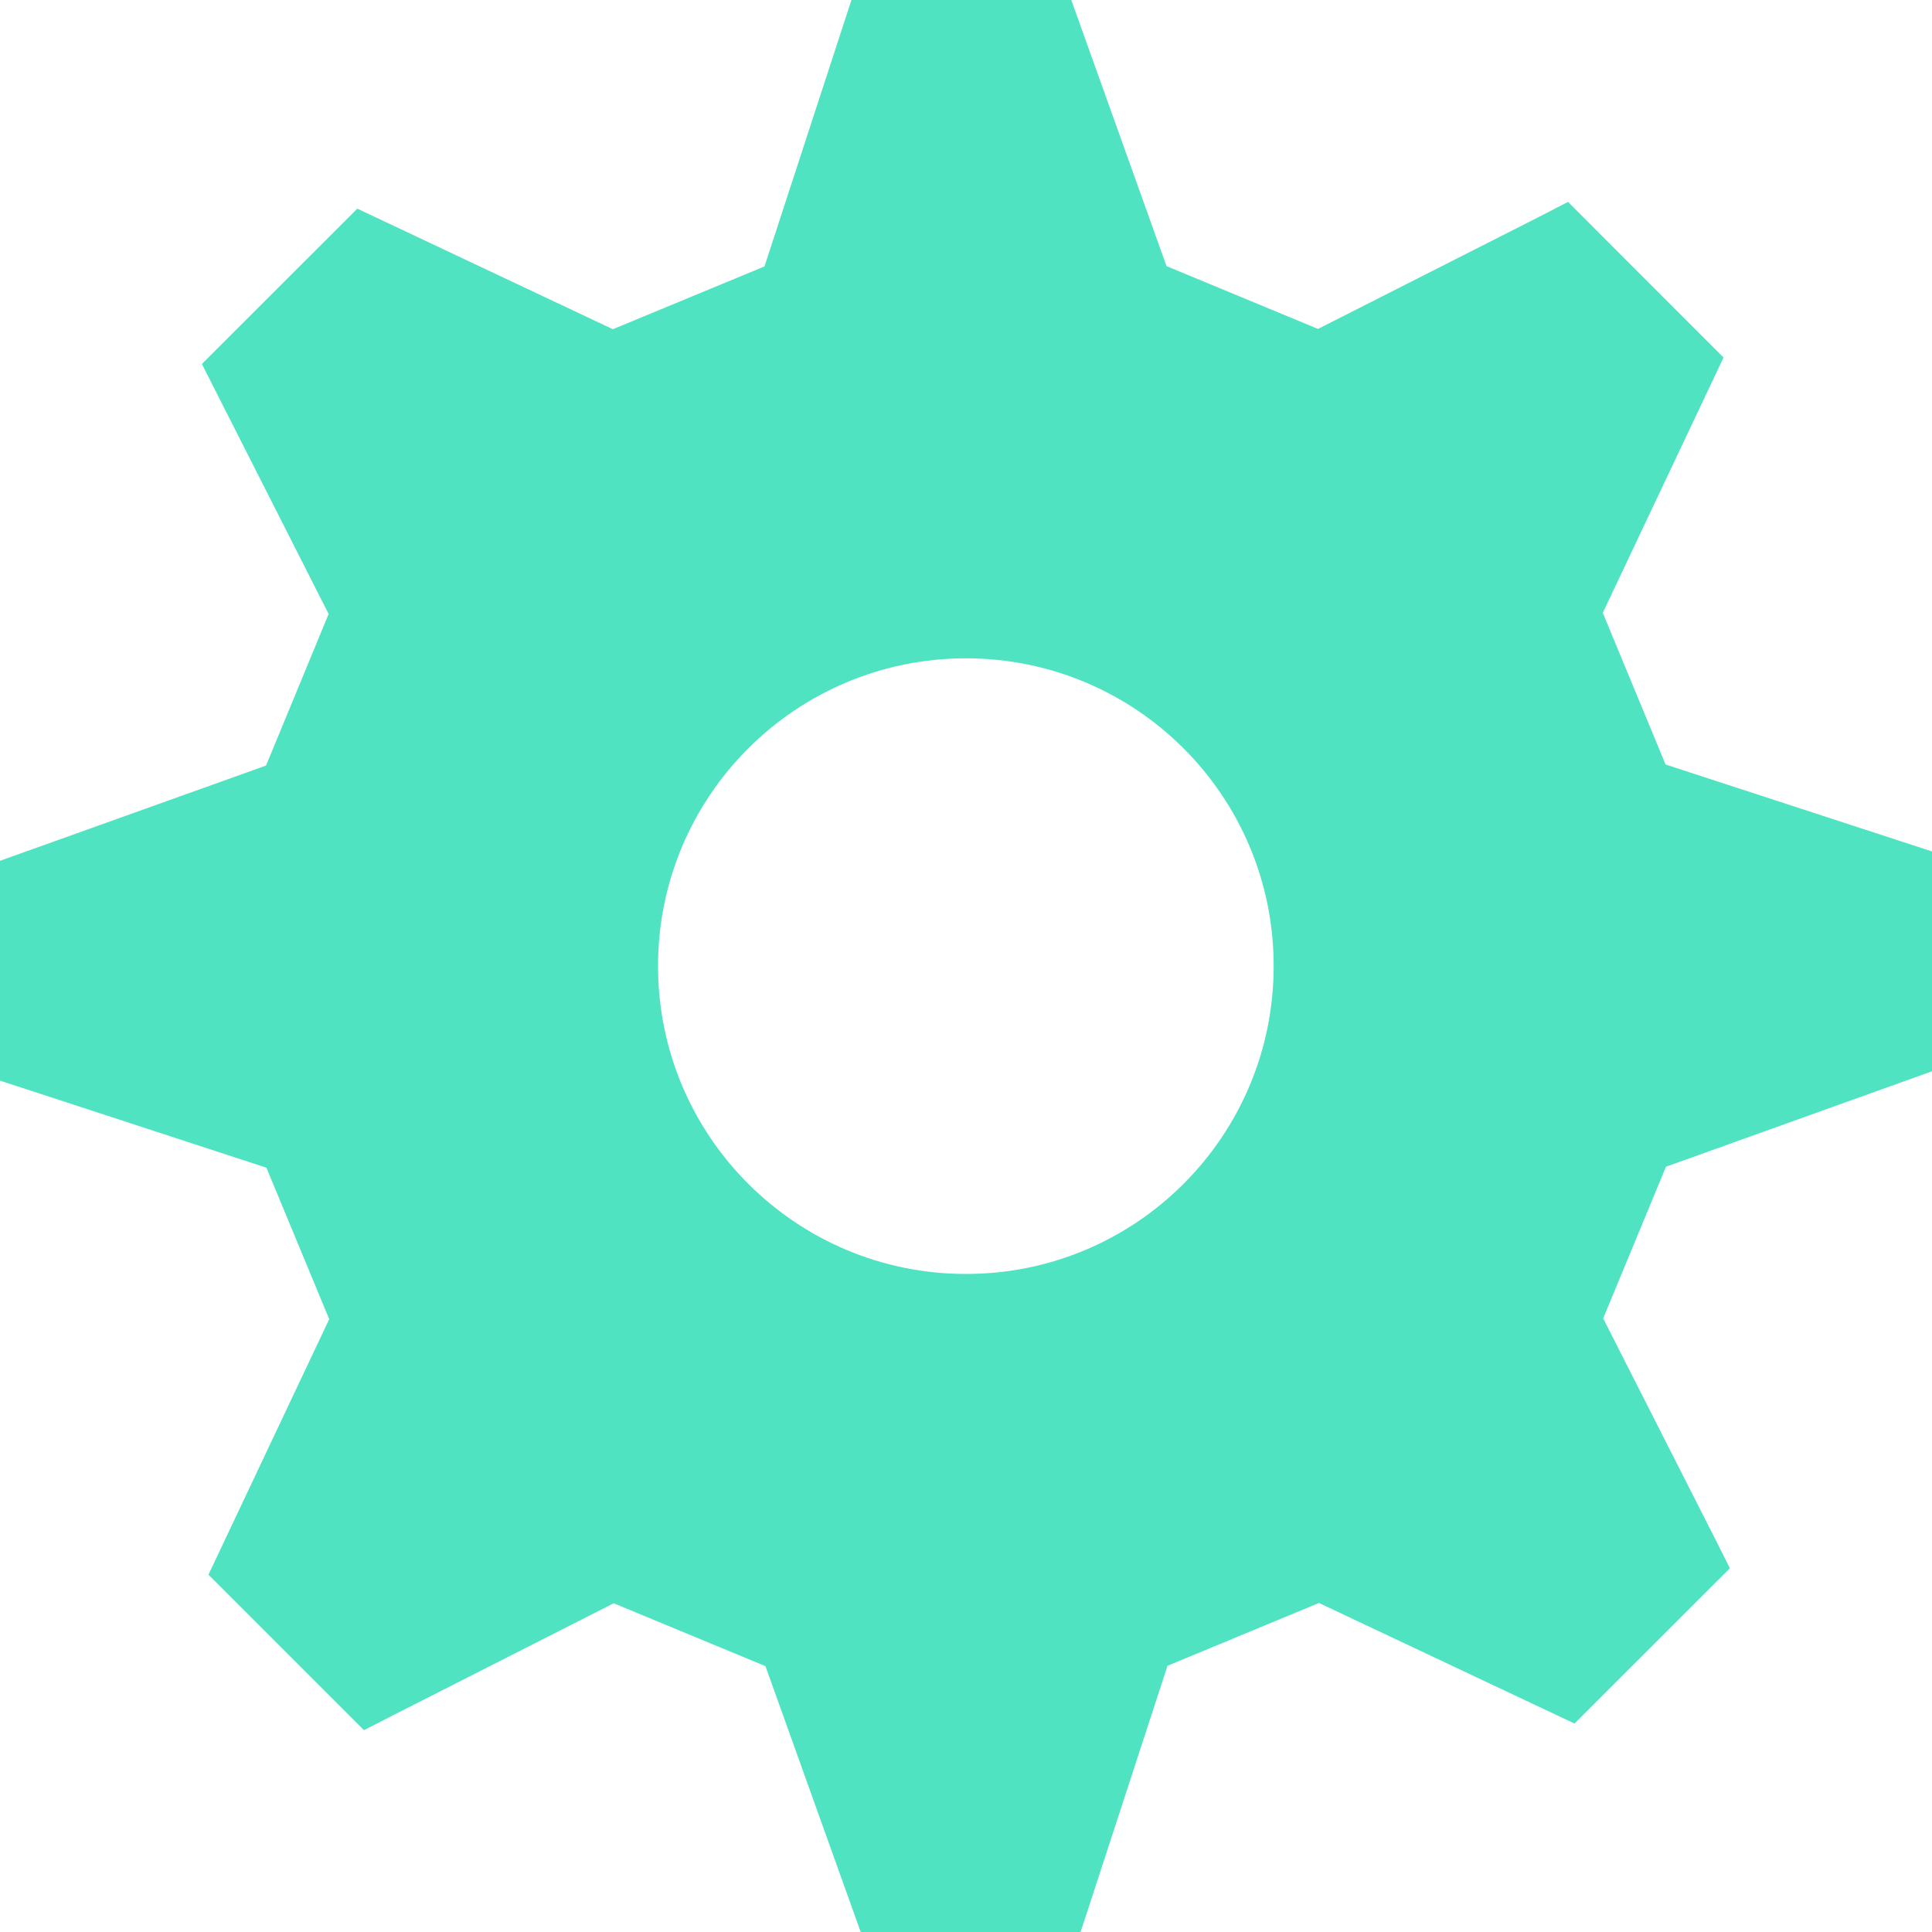
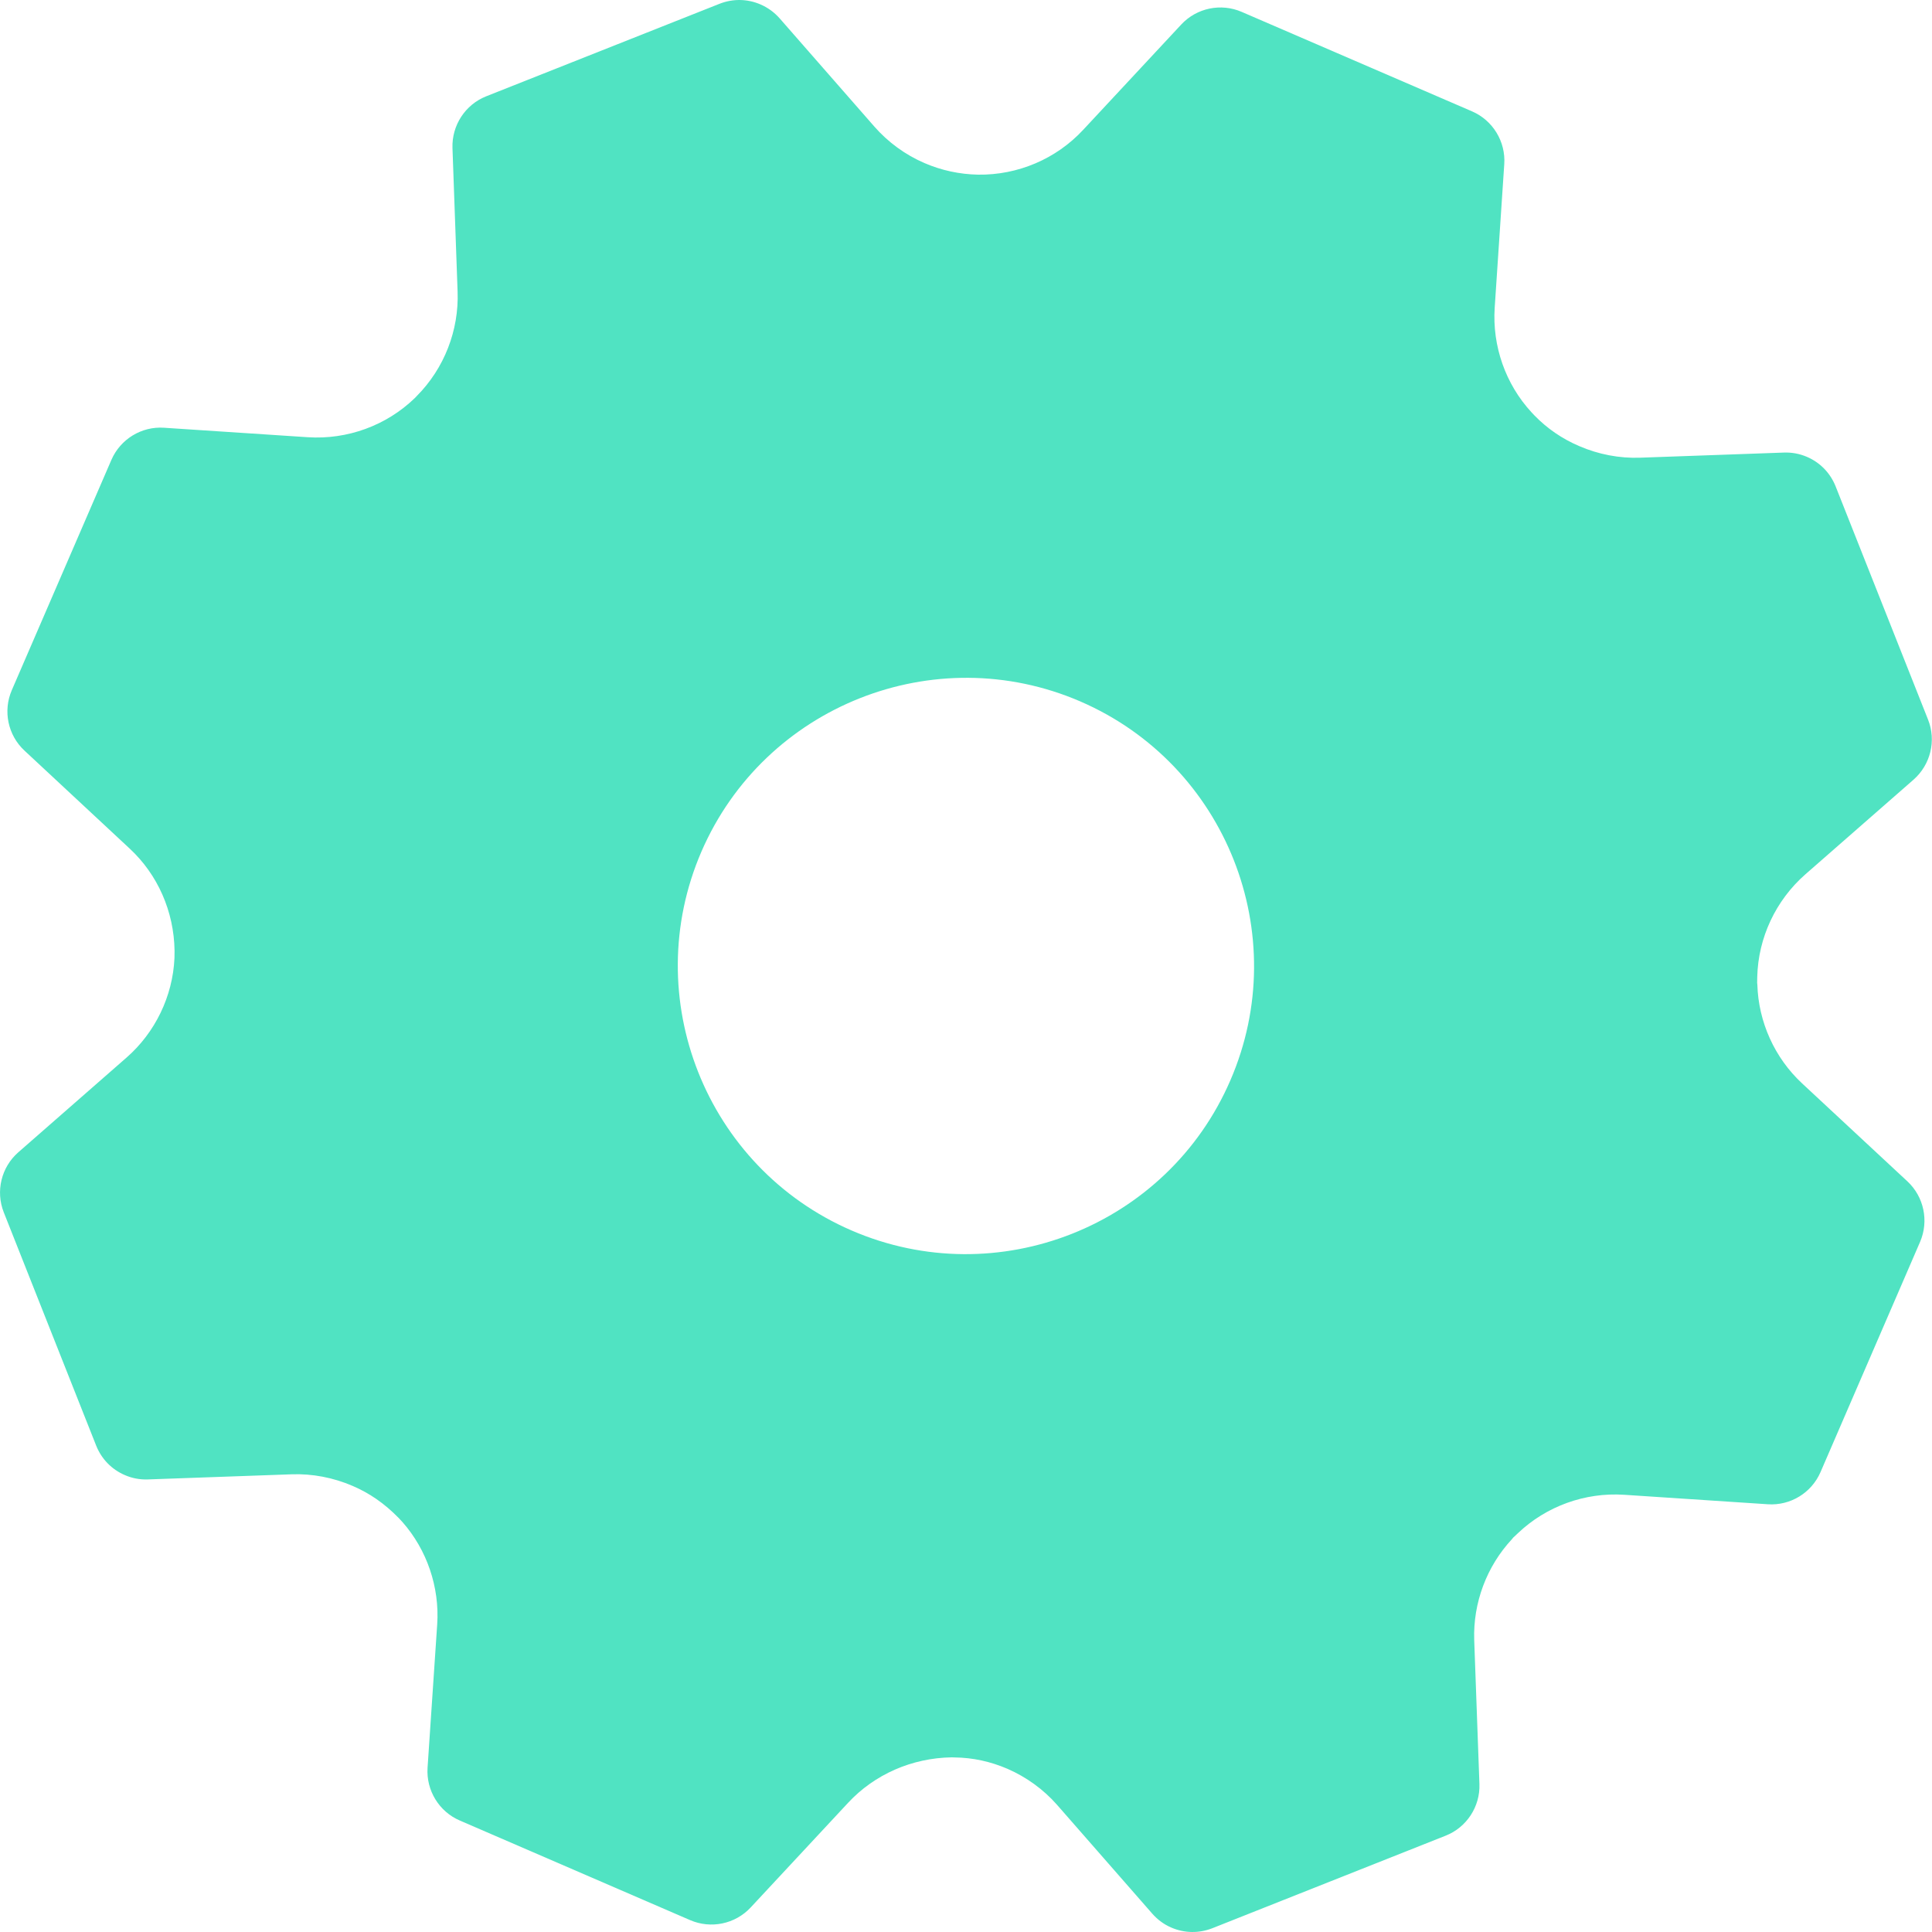
<svg xmlns="http://www.w3.org/2000/svg" width="20px" height="20px" viewBox="0 0 20 20" version="1.1">
  <defs />
  <g id="Page-1" stroke="none" stroke-width="1" fill="none" fill-rule="evenodd">
    <g id="cog" fill="#50E3C2">
-       <path d="M20,11.09 L20,8.814 L19.678,8.709 L17.242,7.914 L16.592,6.344 L17.842,3.701 L16.232,2.09 L15.93,2.246 L13.644,3.405 L12.076,2.755 L11.09,0 L8.814,0 L7.914,2.758 L6.344,3.408 L3.699,2.16 L2.09,3.768 L2.244,4.072 L3.402,6.356 L2.754,7.925 L0,8.911 L0,11.187 L0.32,11.291 L2.758,12.088 L3.408,13.656 L2.158,16.301 L3.768,17.911 L4.068,17.757 L6.353,16.597 L7.924,17.248 L8.91,20 L11.186,20 L11.291,19.68 L12.086,17.244 L13.654,16.594 L16.299,17.842 L17.908,16.234 L17.756,15.932 L16.596,13.648 L17.246,12.078 L20,11.09 L20,11.09 Z M10,13.188 C8.24,13.188 6.812,11.762 6.812,10 C6.812,8.24 8.24,6.815 10,6.815 C11.76,6.815 13.185,8.24 13.185,10 C13.185,11.762 11.76,13.188 10,13.188 L10,13.188 L10,13.188 Z" />
+       <path d="M19.745,12.229 L18.655,11.215 C18.371,10.951 18.203,10.579 18.192,10.192 L18.19,10.174 L18.191,10.112 C18.201,9.707 18.382,9.321 18.688,9.052 L19.809,8.071 C19.985,7.916 20.046,7.667 19.959,7.449 L19.002,5.034 C18.947,4.897 18.843,4.789 18.707,4.73 C18.63,4.697 18.551,4.682 18.467,4.685 L16.98,4.738 C16.765,4.746 16.547,4.704 16.348,4.618 C16.17,4.542 16.015,4.435 15.883,4.299 L15.853,4.267 C15.585,3.976 15.447,3.582 15.473,3.186 L15.572,1.7 C15.588,1.466 15.454,1.246 15.239,1.153 L12.854,0.123 C12.639,0.03 12.388,0.082 12.228,0.254 L11.214,1.343 C10.934,1.645 10.537,1.814 10.124,1.808 C9.933,1.804 9.746,1.764 9.57,1.688 C9.372,1.603 9.193,1.472 9.051,1.31 L8.07,0.189 C8.015,0.127 7.949,0.079 7.873,0.046 C7.737,-0.013 7.586,-0.015 7.449,0.039 L5.033,0.997 C4.816,1.083 4.676,1.298 4.684,1.532 L4.737,3.018 C4.752,3.419 4.599,3.813 4.315,4.099 L4.296,4.119 C4.001,4.405 3.596,4.553 3.185,4.526 L1.698,4.428 C1.465,4.412 1.246,4.546 1.153,4.761 L0.122,7.145 C0.029,7.36 0.082,7.611 0.253,7.77 L1.344,8.786 C1.632,9.054 1.801,9.434 1.807,9.842 L1.806,9.919 C1.788,10.314 1.606,10.689 1.31,10.948 L0.189,11.929 C0.013,12.083 -0.047,12.333 0.039,12.55 L0.996,14.966 C1.051,15.103 1.155,15.211 1.292,15.27 C1.368,15.303 1.448,15.318 1.531,15.315 L3.018,15.262 C3.232,15.254 3.451,15.296 3.65,15.382 C3.825,15.457 3.978,15.562 4.127,15.714 L4.166,15.756 C4.42,16.044 4.551,16.43 4.526,16.814 L4.426,18.301 C4.411,18.534 4.545,18.754 4.76,18.846 L7.144,19.877 C7.359,19.97 7.61,19.918 7.77,19.747 L8.779,18.663 C9.052,18.369 9.439,18.198 9.853,18.192 L9.882,18.193 C10.07,18.195 10.254,18.235 10.43,18.311 C10.625,18.396 10.802,18.524 10.942,18.683 L11.929,19.811 C11.984,19.873 12.05,19.922 12.125,19.954 C12.261,20.013 12.412,20.015 12.55,19.961 L14.965,19.003 C15.183,18.917 15.323,18.702 15.315,18.469 L15.261,16.978 C15.248,16.593 15.39,16.214 15.652,15.933 L15.664,15.918 L15.713,15.872 C16.007,15.592 16.408,15.447 16.815,15.474 L18.3,15.572 C18.534,15.588 18.753,15.454 18.846,15.239 L19.877,12.855 C19.969,12.64 19.917,12.389 19.745,12.229 L19.745,12.229 Z M8.816,12.738 C7.306,12.085 6.609,10.326 7.261,8.816 C7.914,7.307 9.673,6.609 11.183,7.261 C12.693,7.914 13.39,9.674 12.737,11.183 C12.085,12.693 10.326,13.391 8.816,12.738 L8.816,12.738 Z" id="Shape" />
    </g>
  </g>
</svg>
